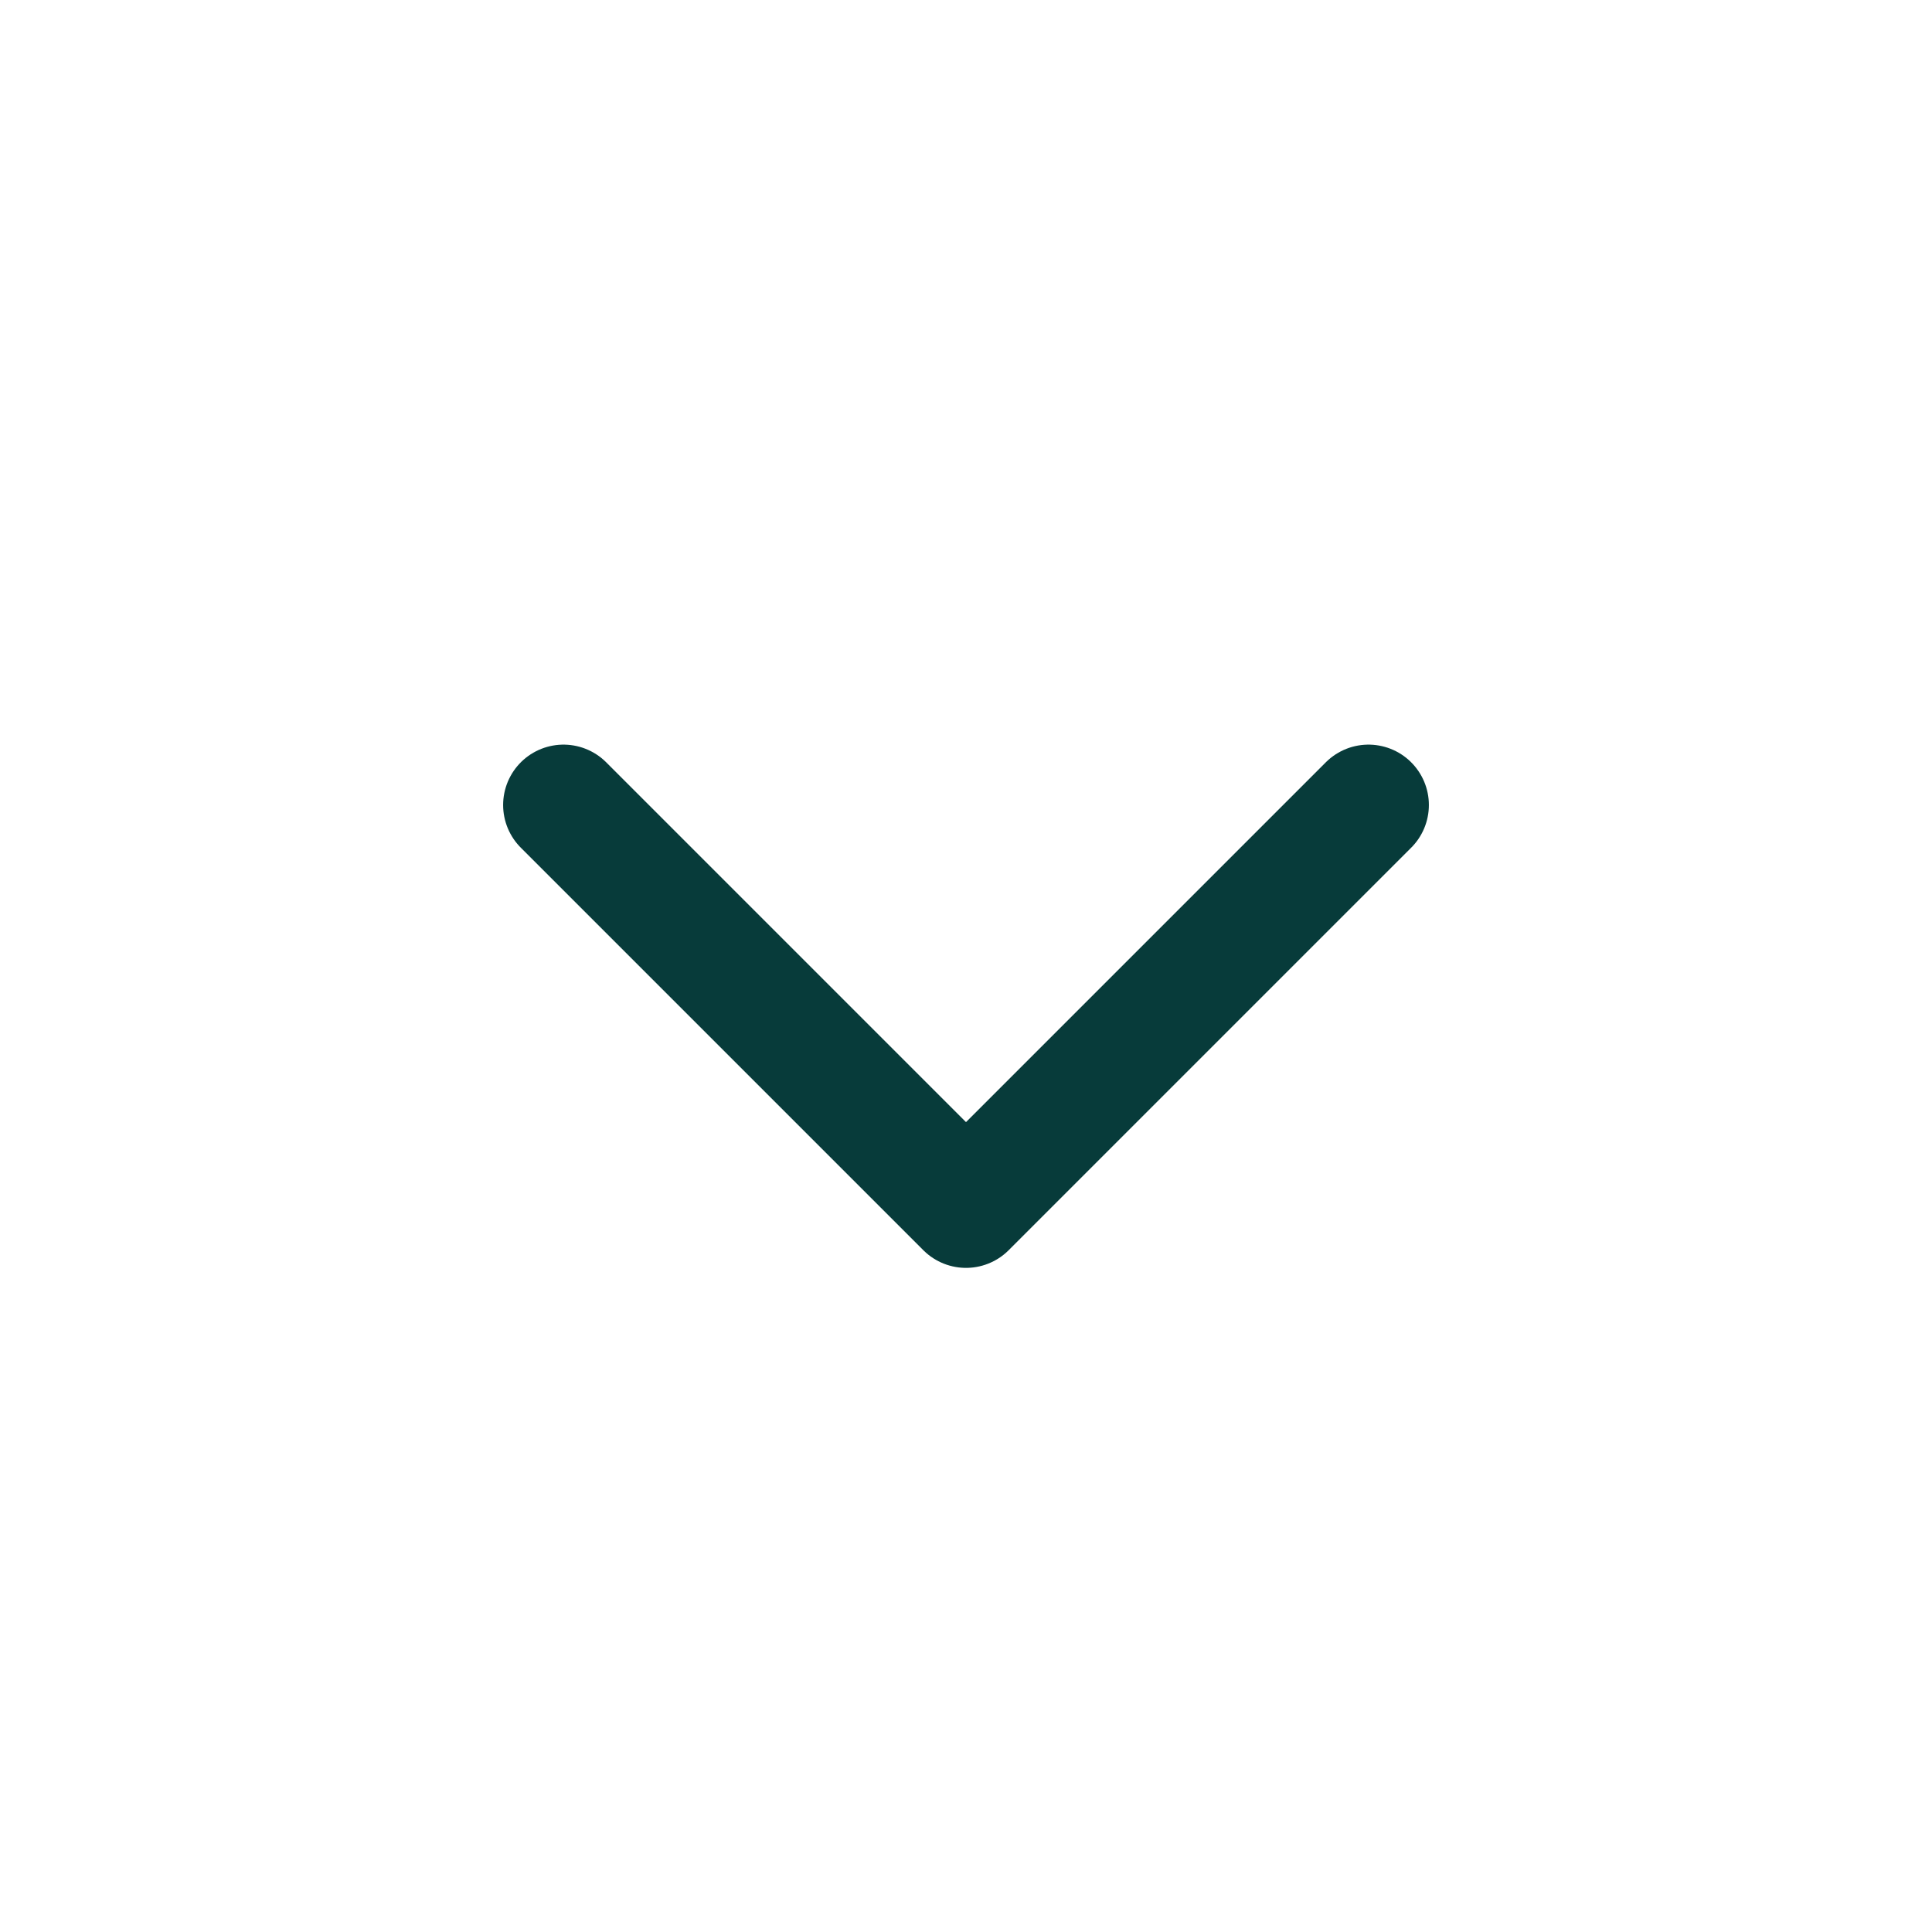
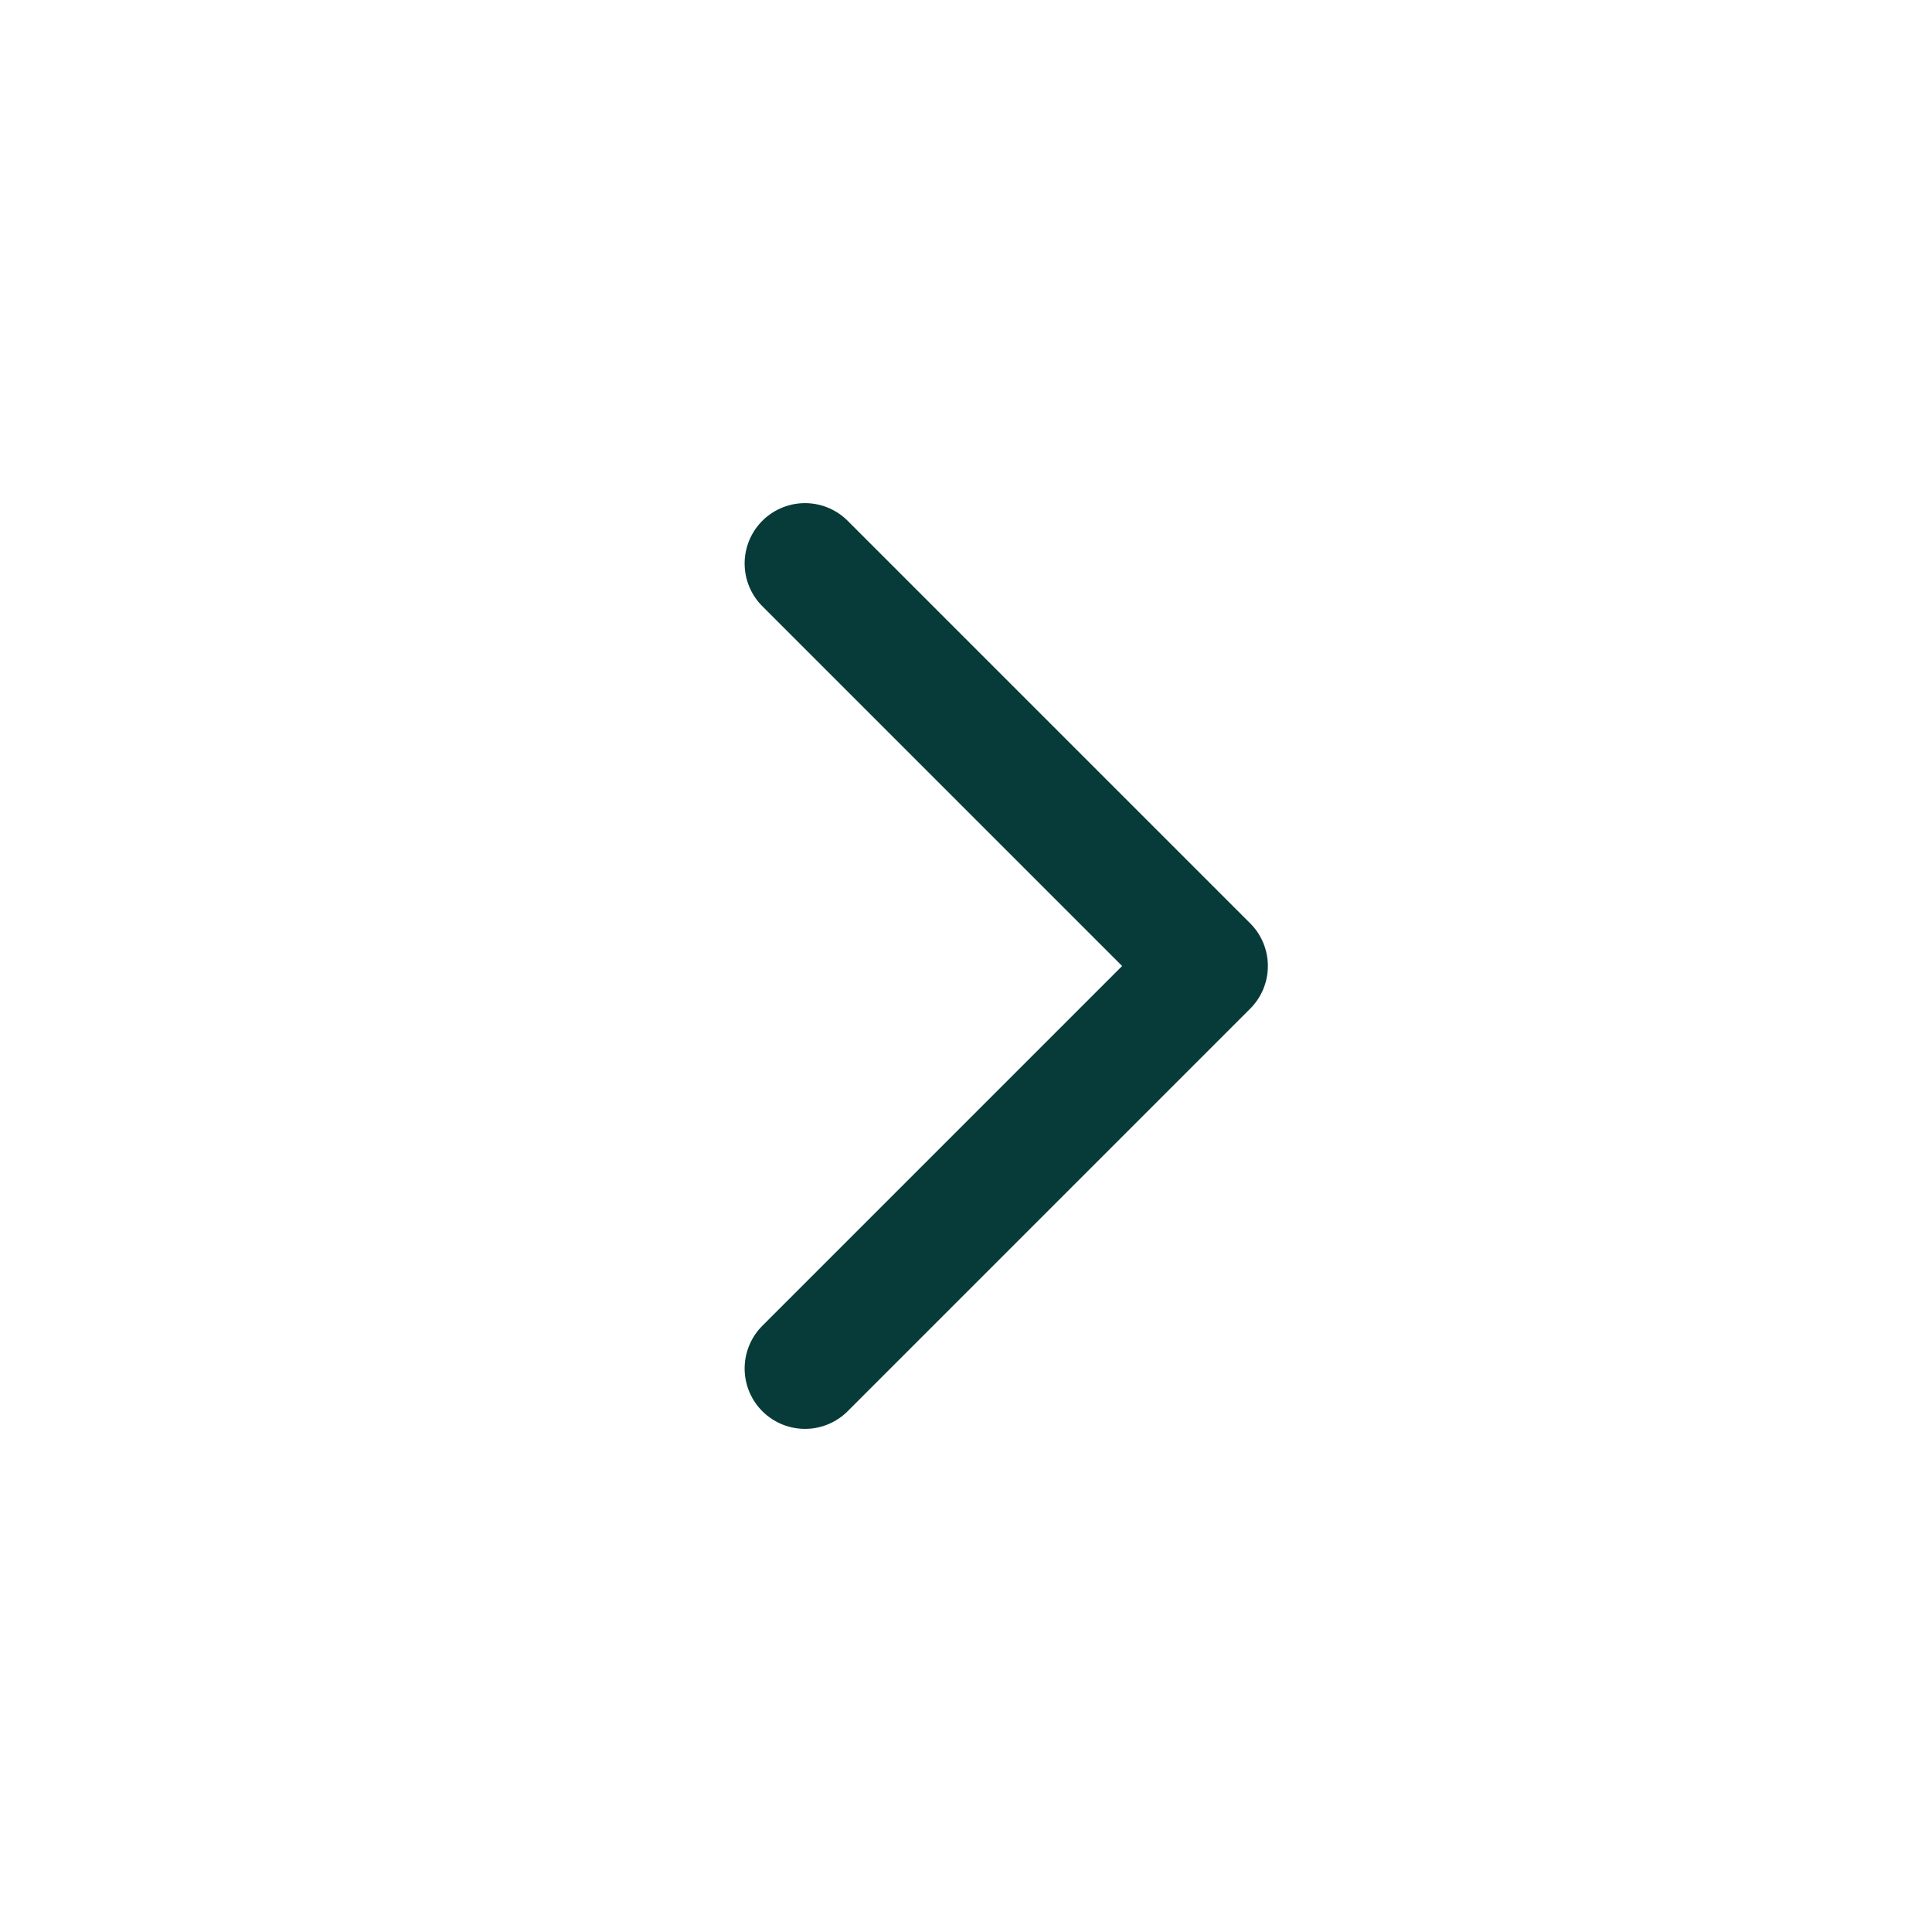
- <svg xmlns="http://www.w3.org/2000/svg" viewBox="0 0 24 24" fill="none">
+ <svg xmlns="http://www.w3.org/2000/svg" width="30px" height="30px" viewBox="0 0 24 24" fill="none">
  <g id="SVGRepo_bgCarrier" stroke-width="0" />
  <g id="SVGRepo_tracerCarrier" stroke-linecap="round" stroke-linejoin="round" />
  <g id="SVGRepo_iconCarrier">
-     <path d="M7 10L12 15L17 10" stroke="#073b3a" stroke-width="1.5" stroke-linecap="round" stroke-linejoin="round" />
+     <path d="M10 7L15 12L10 17" stroke="#073b3a" stroke-width="1.5" stroke-linecap="round" stroke-linejoin="round" />
  </g>
</svg>
